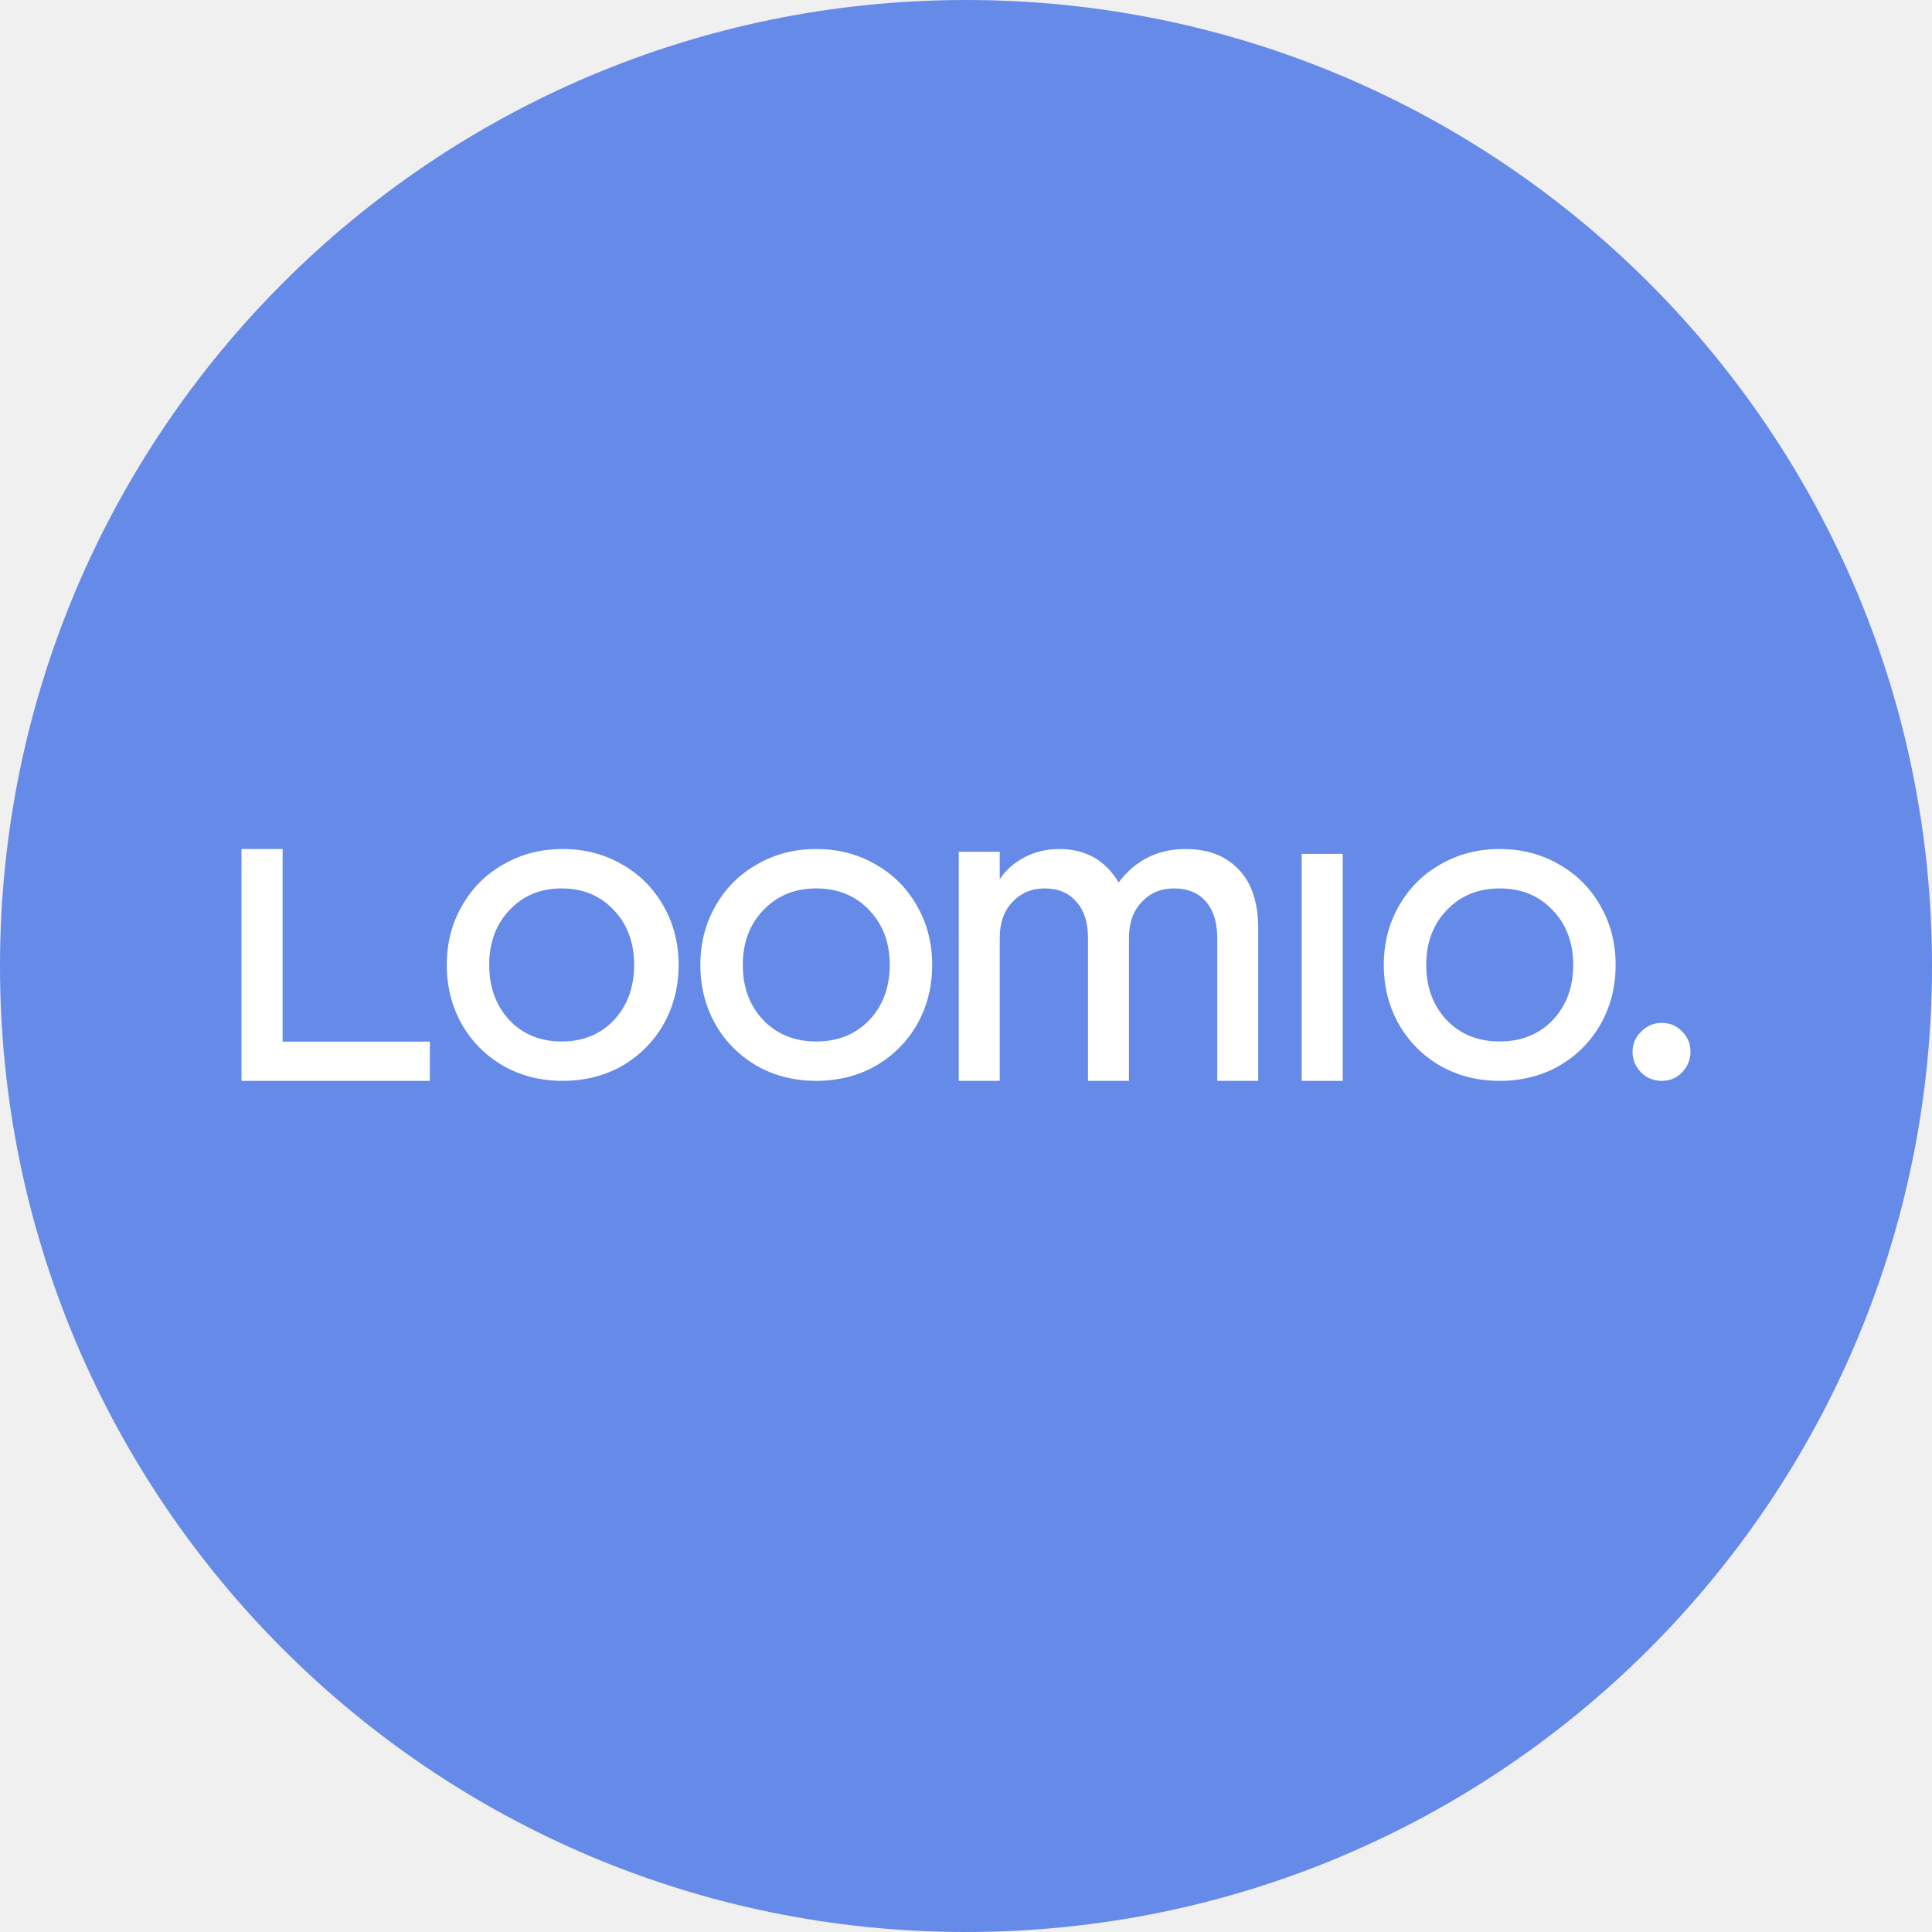
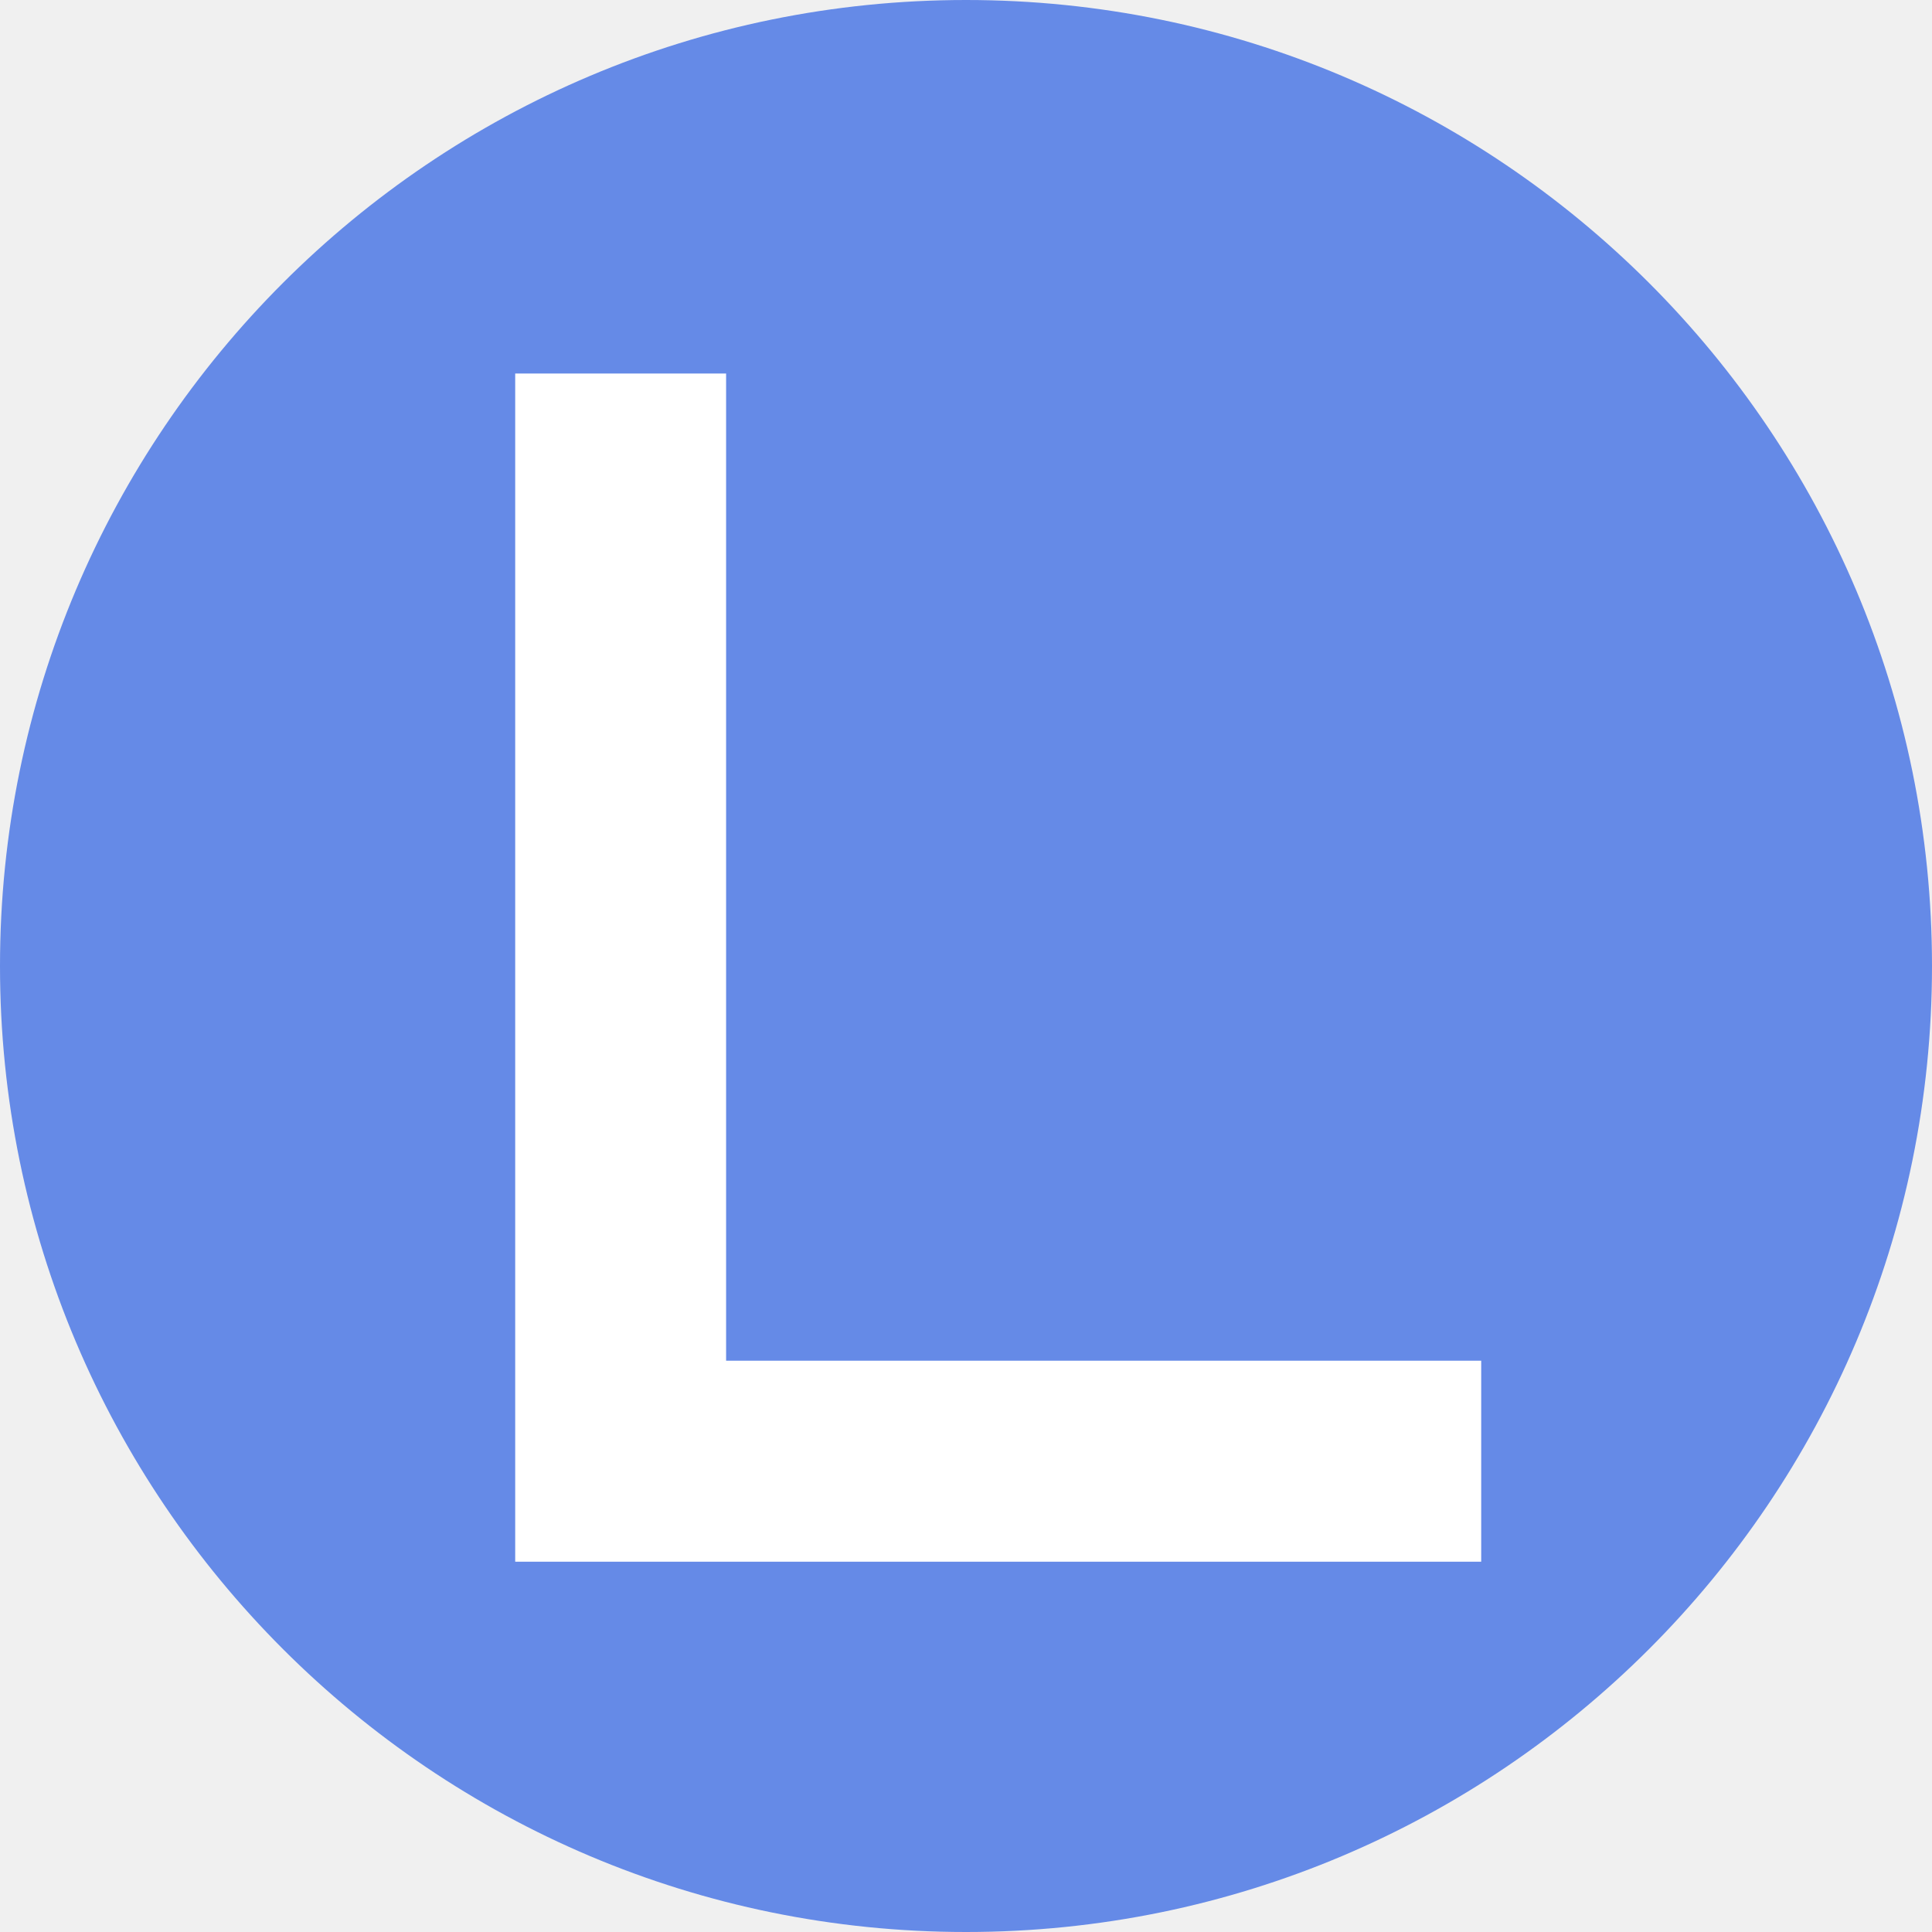
- <svg xmlns="http://www.w3.org/2000/svg" width="512px" height="512px" viewBox="0 0 512 512" version="1.1">
+ <svg xmlns="http://www.w3.org/2000/svg" width="600px" height="600px" viewBox="0 0 600 600" version="1.1">
  <g id="icon_sky" stroke="none" stroke-width="1" fill="none" fill-rule="evenodd">
-     <circle id="Oval" fill="#658AE7" cx="256" cy="256" r="256" />
-     <g id="logo_white" transform="translate(64, 225)" fill="#FFFFFF" fill-rule="nonzero">
-       <path d="M376.38,61.44 C374.236,61.44 372.411,60.697 370.902,59.212 C369.394,57.649 368.64,55.812 368.64,53.701 C368.64,51.669 369.394,49.91 370.902,48.425 C372.411,46.862 374.236,46.08 376.38,46.08 C378.523,46.08 380.309,46.823 381.737,48.308 C383.246,49.793 384,51.591 384,53.701 C384,55.812 383.246,57.649 381.737,59.212 C380.309,60.697 378.523,61.44 376.38,61.44 Z" id="Path" />
-       <path d="M333.44,61.44 C327.634,61.44 322.394,60.12 317.717,57.48 C313.041,54.76 309.372,51.08 306.711,46.44 C304.05,41.72 302.72,36.48 302.72,30.72 C302.72,24.96 304.05,19.76 306.711,15.12 C309.372,10.4 313.041,6.72 317.717,4.08 C322.394,1.36 327.634,0 333.44,0 C339.245,0 344.486,1.36 349.163,4.08 C353.839,6.72 357.508,10.4 360.169,15.12 C362.829,19.76 364.16,24.96 364.16,30.72 C364.16,36.48 362.829,41.72 360.169,46.44 C357.508,51.08 353.839,54.76 349.163,57.48 C344.486,60.12 339.245,61.44 333.44,61.44 Z M333.44,51 C339.165,51 343.841,49.12 347.469,45.36 C351.098,41.52 352.912,36.64 352.912,30.72 C352.912,24.8 351.098,19.96 347.469,16.2 C343.841,12.36 339.165,10.44 333.44,10.44 C327.715,10.44 323.038,12.36 319.41,16.2 C315.782,19.96 313.968,24.8 313.968,30.72 C313.968,36.64 315.782,41.52 319.41,45.36 C323.038,49.12 327.715,51 333.44,51 Z" id="Shape" />
-       <polygon id="Path" points="280.96 1.28 291.84 1.28 291.84 61.44 280.96 61.44" />
-       <path d="M190.08,0.729 L200.939,0.729 L200.939,8.014 C202.531,5.586 204.718,3.643 207.504,2.186 C210.288,0.729 213.351,0 216.692,0 C223.694,0 228.944,2.955 232.445,8.864 C236.9,2.955 242.827,0 250.227,0 C256.193,0 260.887,1.821 264.308,5.464 C267.729,9.026 269.44,14.247 269.44,21.127 L269.44,61.44 L258.58,61.44 L258.58,23.556 C258.58,19.428 257.585,16.23 255.596,13.964 C253.607,11.616 250.783,10.443 247.123,10.443 C243.623,10.443 240.759,11.657 238.531,14.085 C236.304,16.433 235.189,19.59 235.189,23.556 L235.189,61.44 L224.33,61.44 L224.33,23.556 C224.33,19.428 223.296,16.23 221.227,13.964 C219.238,11.616 216.454,10.443 212.873,10.443 C209.373,10.443 206.509,11.657 204.281,14.085 C202.054,16.433 200.939,19.59 200.939,23.556 L200.939,61.44 L190.08,61.44 L190.08,0.729 Z" id="Path" />
-       <path d="M152.32,61.44 C146.514,61.44 141.274,60.12 136.597,57.48 C131.921,54.76 128.252,51.08 125.591,46.44 C122.93,41.72 121.6,36.48 121.6,30.72 C121.6,24.96 122.93,19.76 125.591,15.12 C128.252,10.4 131.921,6.72 136.597,4.08 C141.274,1.36 146.514,0 152.32,0 C158.125,0 163.366,1.36 168.043,4.08 C172.719,6.72 176.388,10.4 179.049,15.12 C181.709,19.76 183.04,24.96 183.04,30.72 C183.04,36.48 181.709,41.72 179.049,46.44 C176.388,51.08 172.719,54.76 168.043,57.48 C163.366,60.12 158.125,61.44 152.32,61.44 Z M152.32,51 C158.045,51 162.721,49.12 166.349,45.36 C169.978,41.52 171.792,36.64 171.792,30.72 C171.792,24.8 169.978,19.96 166.349,16.2 C162.721,12.36 158.045,10.44 152.32,10.44 C146.595,10.44 141.918,12.36 138.29,16.2 C134.662,19.96 132.848,24.8 132.848,30.72 C132.848,36.64 134.662,41.52 138.29,45.36 C141.918,49.12 146.595,51 152.32,51 Z" id="Shape" />
-       <path d="M85.12,61.44 C79.314,61.44 74.074,60.12 69.397,57.48 C64.721,54.76 61.052,51.08 58.391,46.44 C55.73,41.72 54.4,36.48 54.4,30.72 C54.4,24.96 55.73,19.76 58.391,15.12 C61.052,10.4 64.721,6.72 69.397,4.08 C74.074,1.36 79.314,0 85.12,0 C90.925,0 96.166,1.36 100.843,4.08 C105.519,6.72 109.188,10.4 111.849,15.12 C114.509,19.76 115.84,24.96 115.84,30.72 C115.84,36.48 114.509,41.72 111.849,46.44 C109.188,51.08 105.519,54.76 100.843,57.48 C96.166,60.12 90.925,61.44 85.12,61.44 Z M84.848,51 C90.492,51 95.104,49.12 98.681,45.36 C102.259,41.52 104.048,36.64 104.048,30.72 C104.048,24.8 102.259,19.96 98.681,16.2 C95.104,12.36 90.492,10.44 84.848,10.44 C79.203,10.44 74.592,12.36 71.014,16.2 C67.436,19.96 65.648,24.8 65.648,30.72 C65.648,36.64 67.436,41.52 71.014,45.36 C74.592,49.12 79.203,51 84.848,51 Z" id="Shape" />
-       <polygon id="Path" points="0 0 10.899 0 10.899 51.047 49.92 51.047 49.92 61.44 0 61.44" />
+     <g id="icon_gold" fill-rule="nonzero">
+       <circle id="Oval" fill="#658AE7" cx="300" cy="300" r="300" />
+       <polygon id="Path" fill="#FFFFFF" points="160 116 225.497 116 225.497 422.579 460 422.579 460 485 160 485" />
    </g>
  </g>
</svg>
